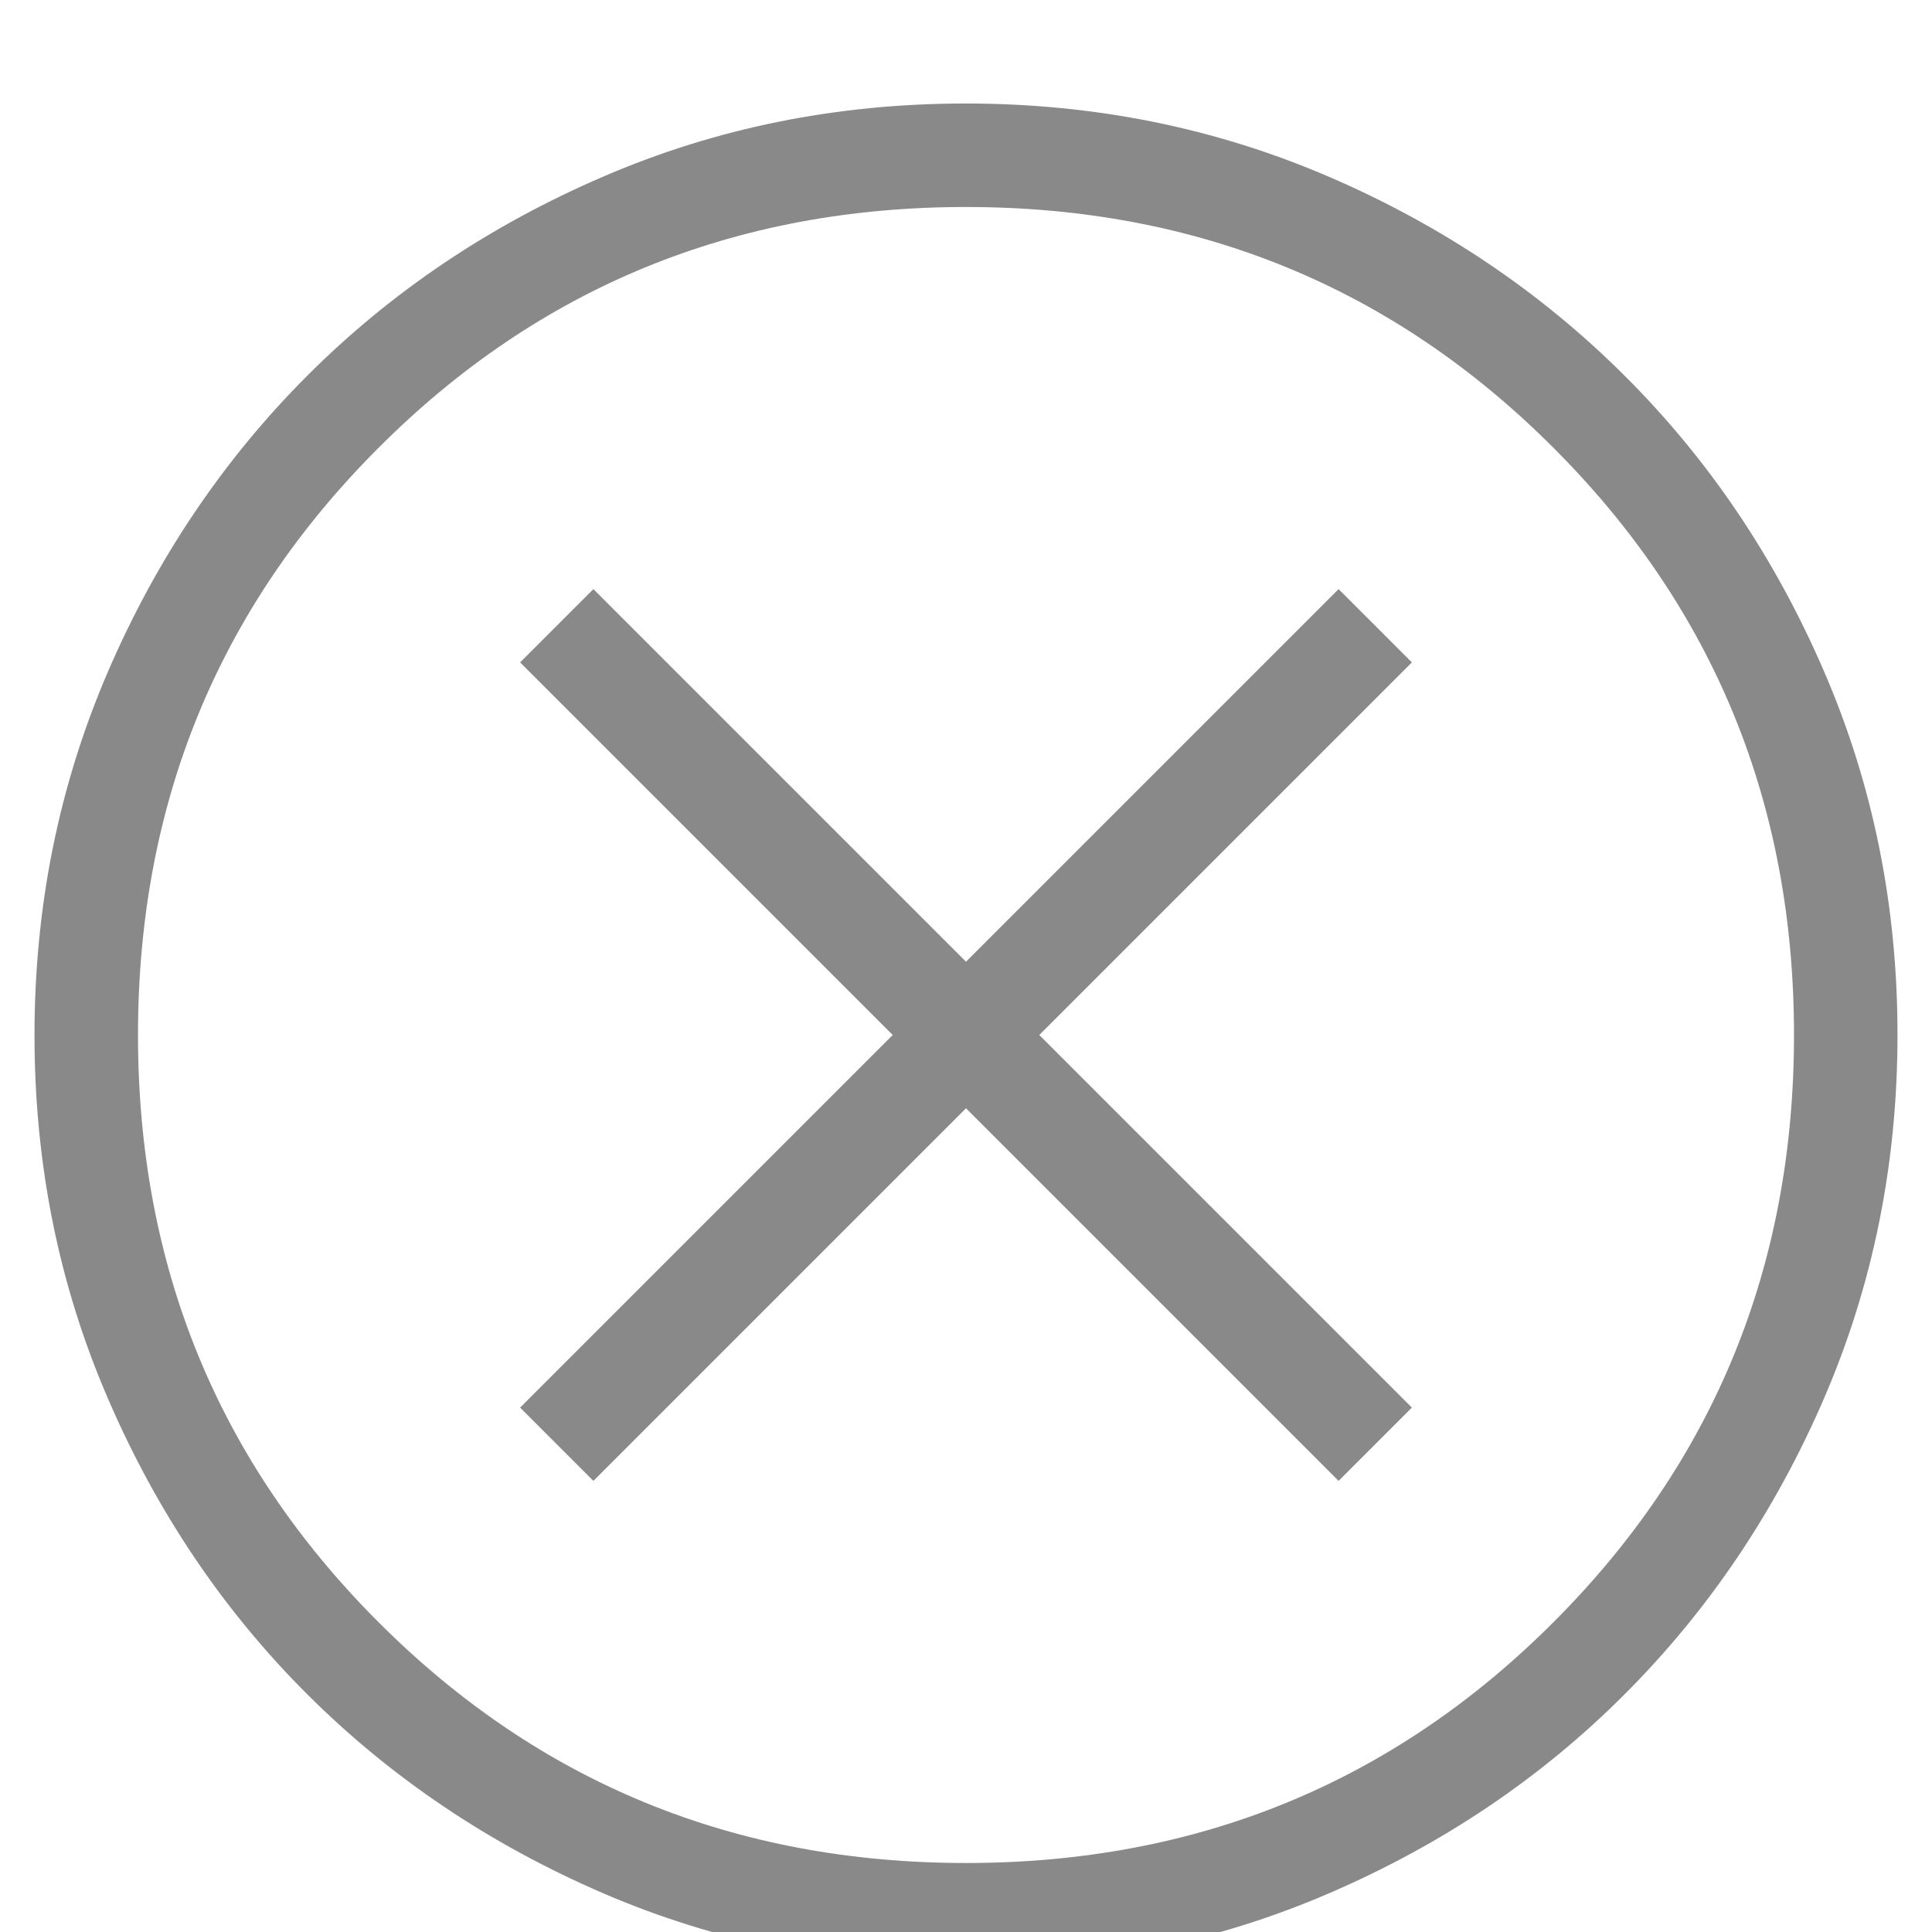
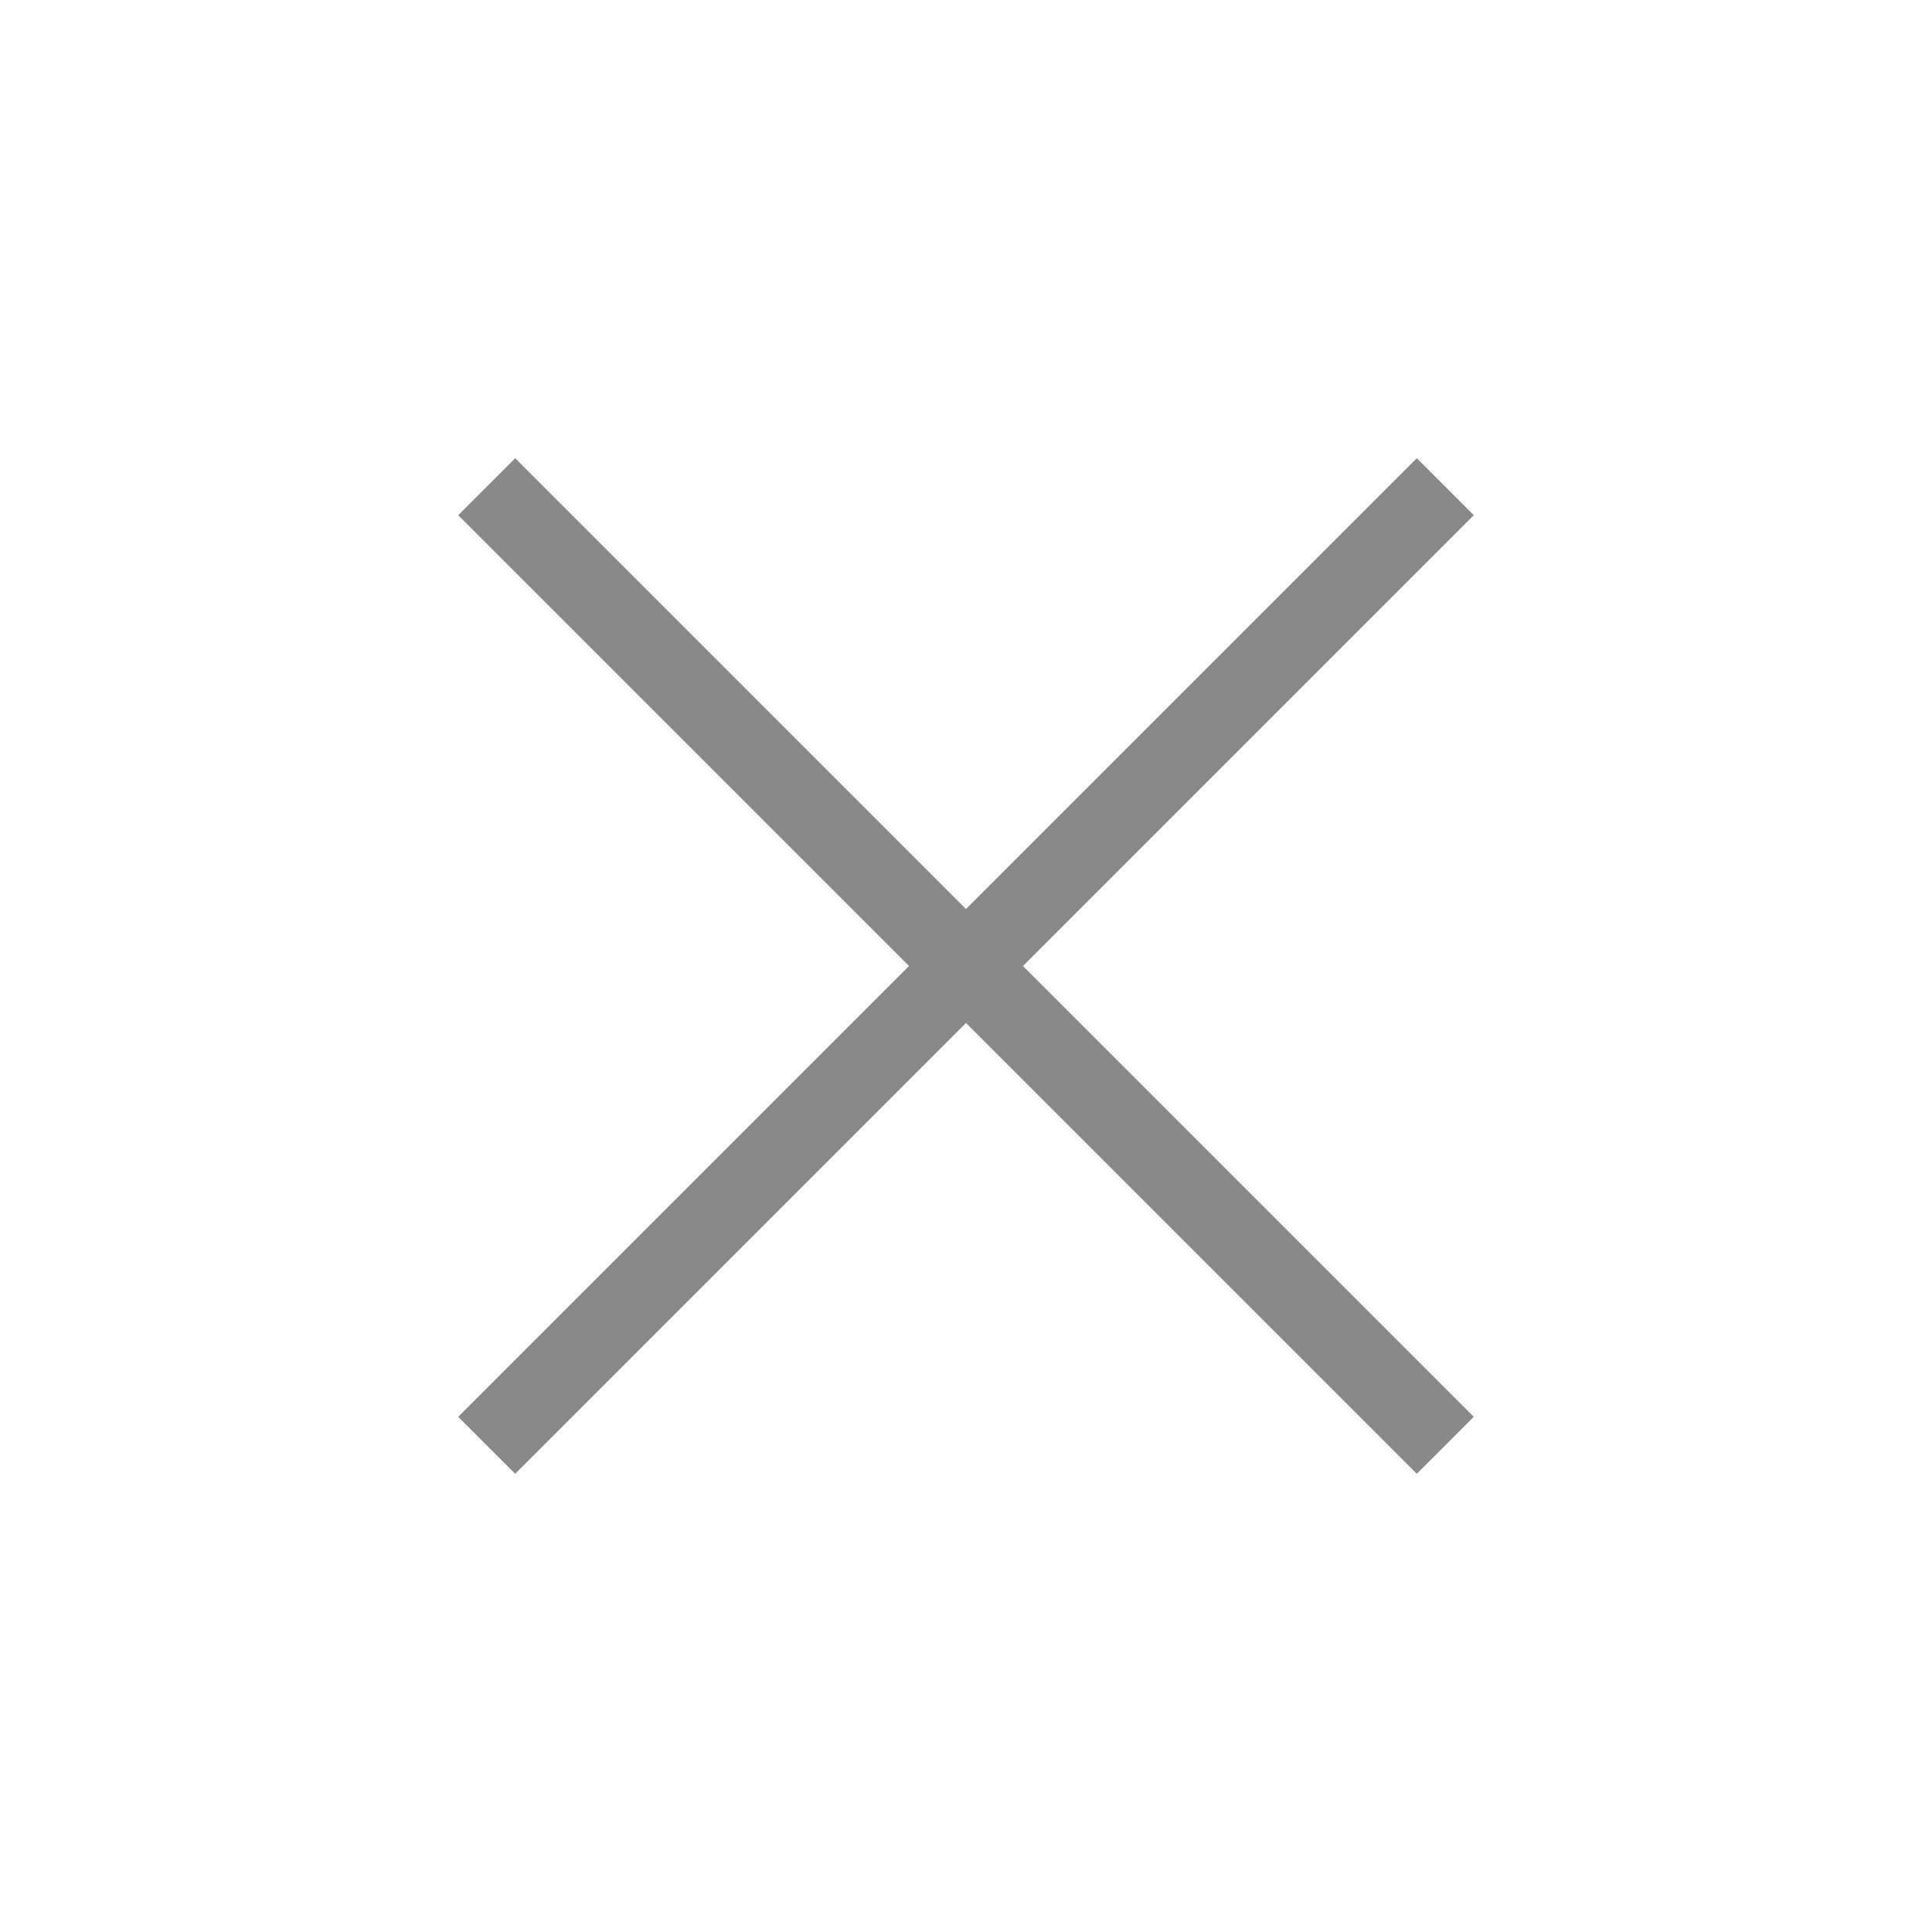
- <svg xmlns="http://www.w3.org/2000/svg" width="16" height="16" viewBox="0 0 14 13" fill="none">
-   <path d="M4.3 10.231L7 7.531L9.7 10.231L10.231 9.7L7.531 7L10.231 4.3L9.7 3.769L7 6.469L4.3 3.769L3.769 4.3L6.469 7L3.769 9.7L4.3 10.231ZM7.002 13.75C6.069 13.75 5.192 13.573 4.37 13.219C3.548 12.864 2.833 12.383 2.225 11.776C1.617 11.169 1.136 10.455 0.782 9.634C0.427 8.813 0.25 7.936 0.25 7.002C0.25 6.069 0.427 5.192 0.781 4.37C1.135 3.548 1.617 2.833 2.224 2.225C2.831 1.617 3.545 1.136 4.366 0.782C5.187 0.427 6.064 0.25 6.998 0.25C7.931 0.25 8.808 0.427 9.63 0.781C10.452 1.135 11.166 1.617 11.774 2.224C12.383 2.831 12.864 3.545 13.218 4.366C13.573 5.187 13.75 6.064 13.75 6.998C13.75 7.931 13.573 8.808 13.219 9.63C12.864 10.452 12.383 11.166 11.776 11.774C11.169 12.383 10.455 12.864 9.634 13.218C8.813 13.573 7.936 13.75 7.002 13.75ZM7 13C8.675 13 10.094 12.419 11.256 11.256C12.419 10.094 13 8.675 13 7C13 5.325 12.419 3.906 11.256 2.744C10.094 1.581 8.675 1 7 1C5.325 1 3.906 1.581 2.744 2.744C1.581 3.906 1 5.325 1 7C1 8.675 1.581 10.094 2.744 11.256C3.906 12.419 5.325 13 7 13Z" fill="#898989" />
+ <svg xmlns="http://www.w3.org/2000/svg" width="24" height="24" viewBox="0 0 24 24" fill="none">
+   <path d="M6.4 18.308L5.692 17.6L11.292 12L5.692 6.4L6.4 5.692L12 11.292L17.6 5.692L18.308 6.4L12.708 12L18.308 17.6L17.6 18.308L12 12.708L6.4 18.308Z" fill="#898989" />
</svg>
